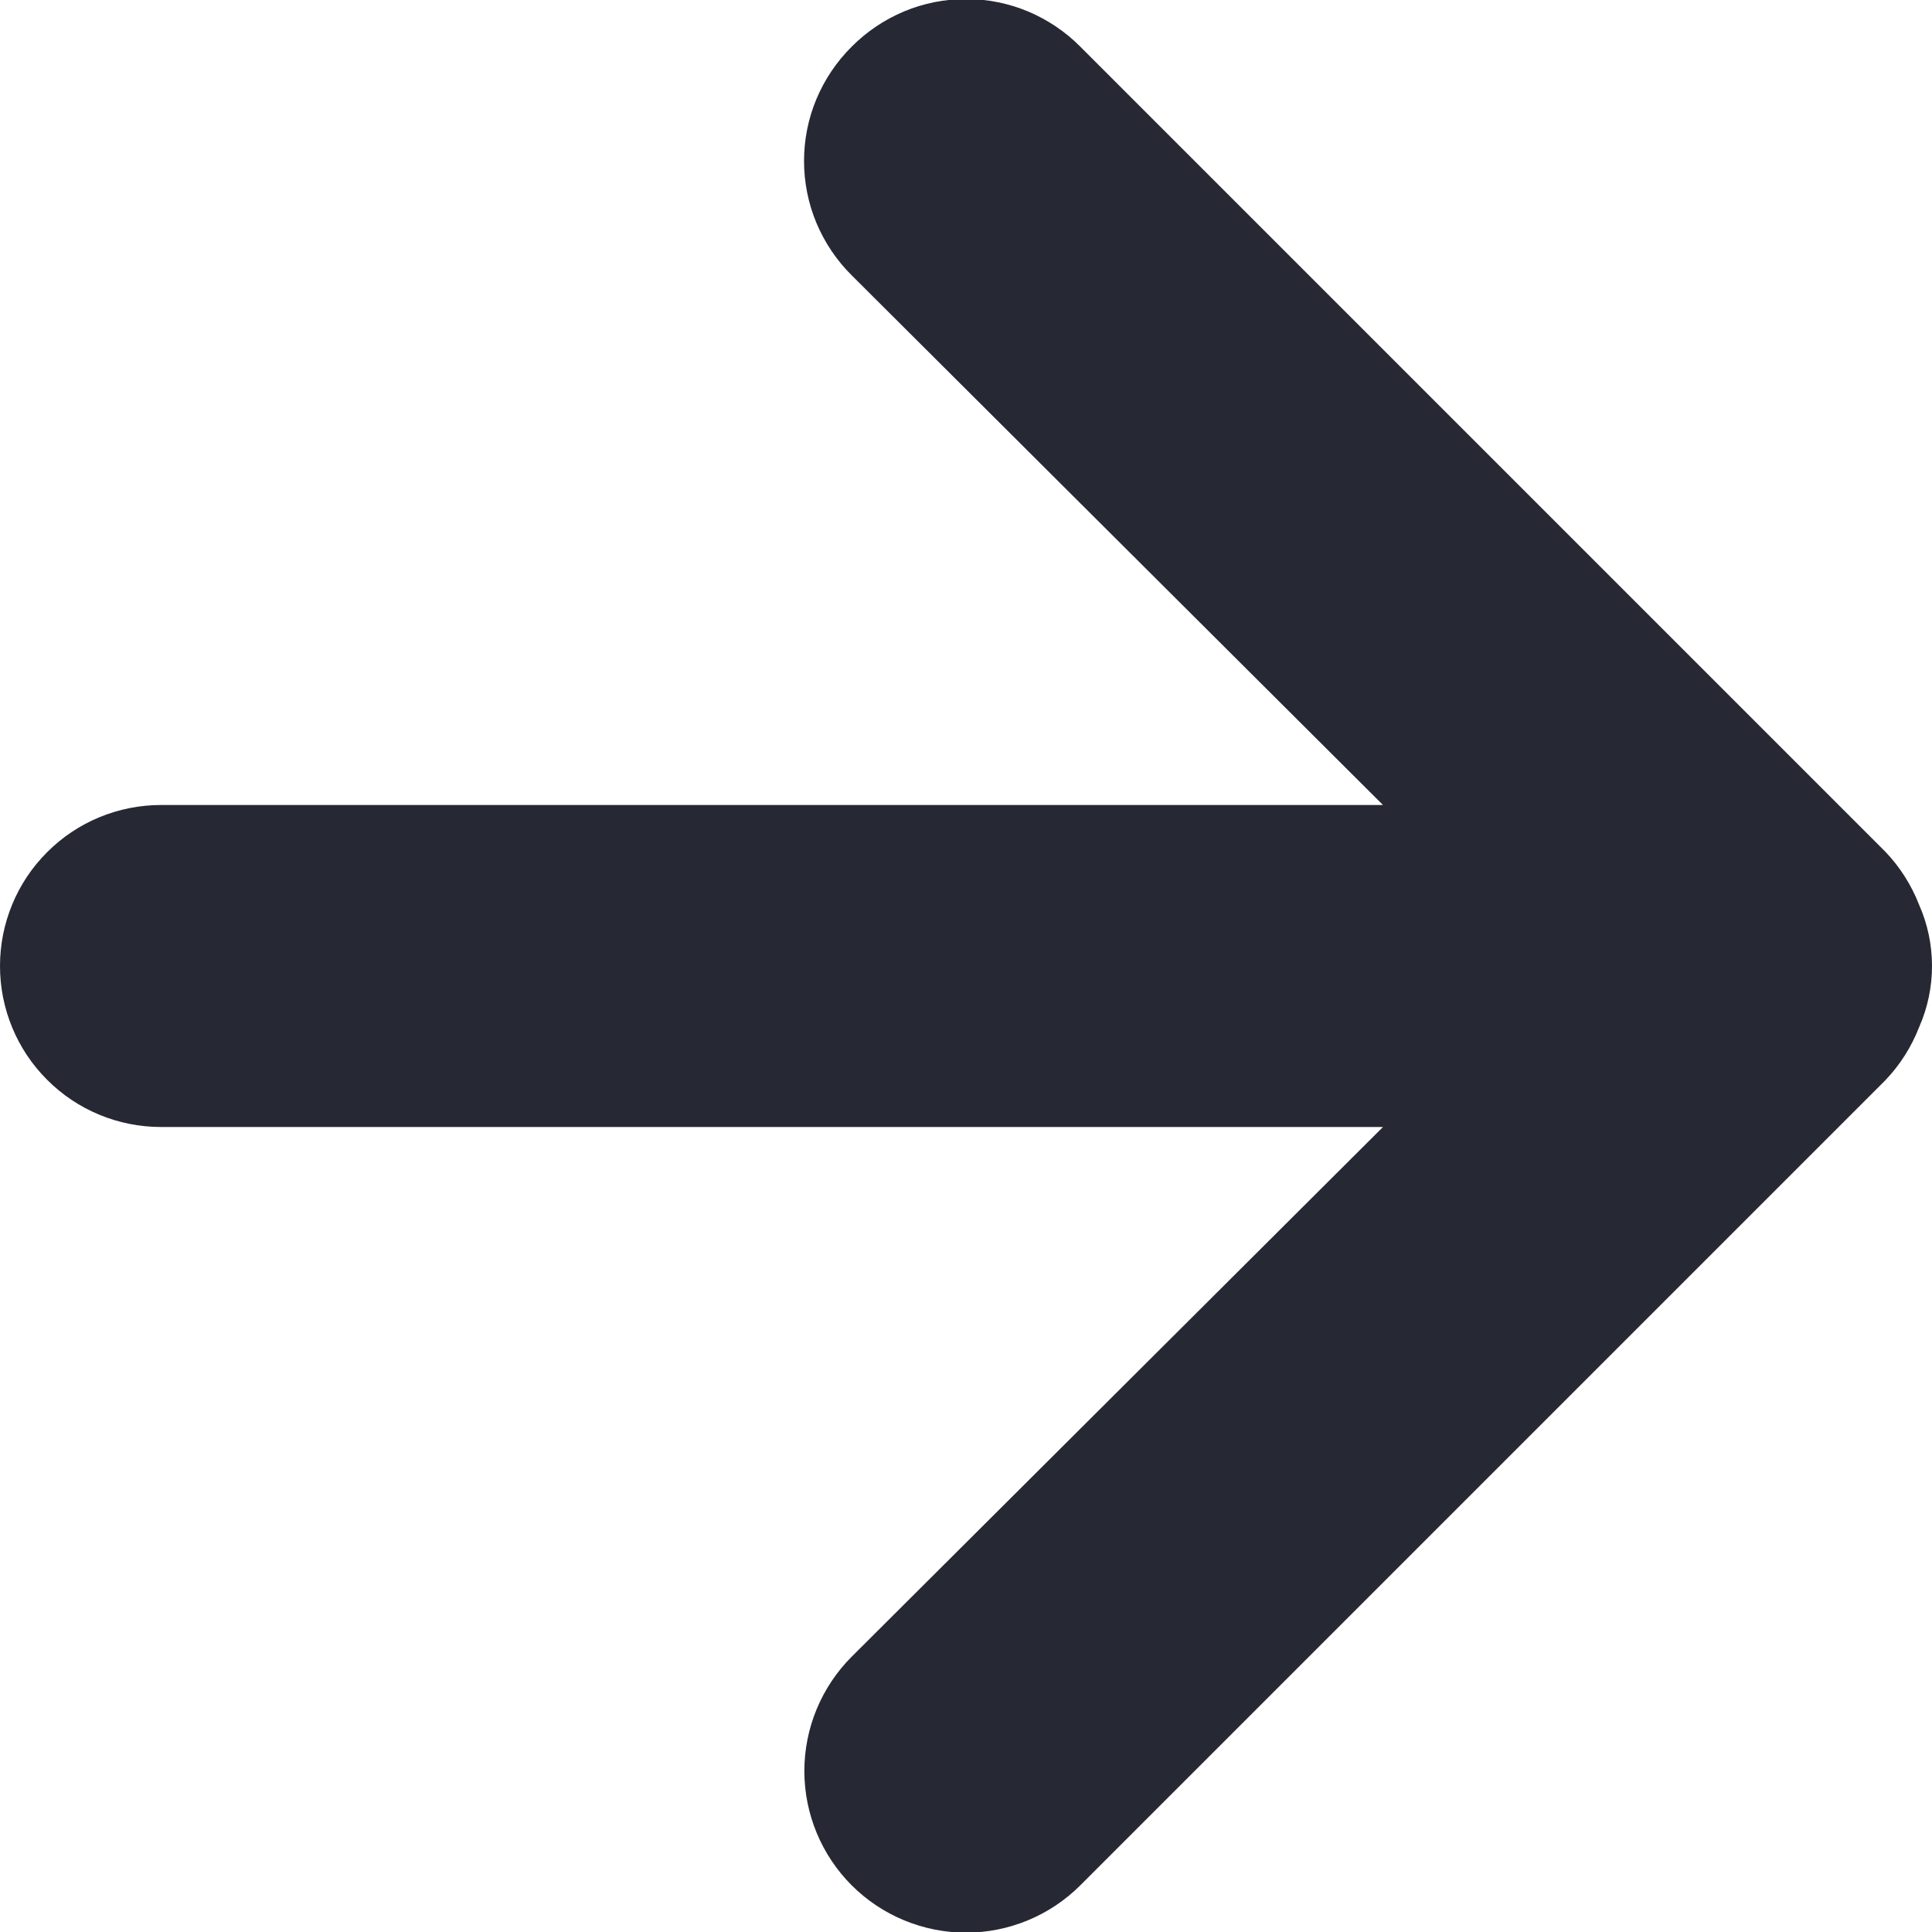
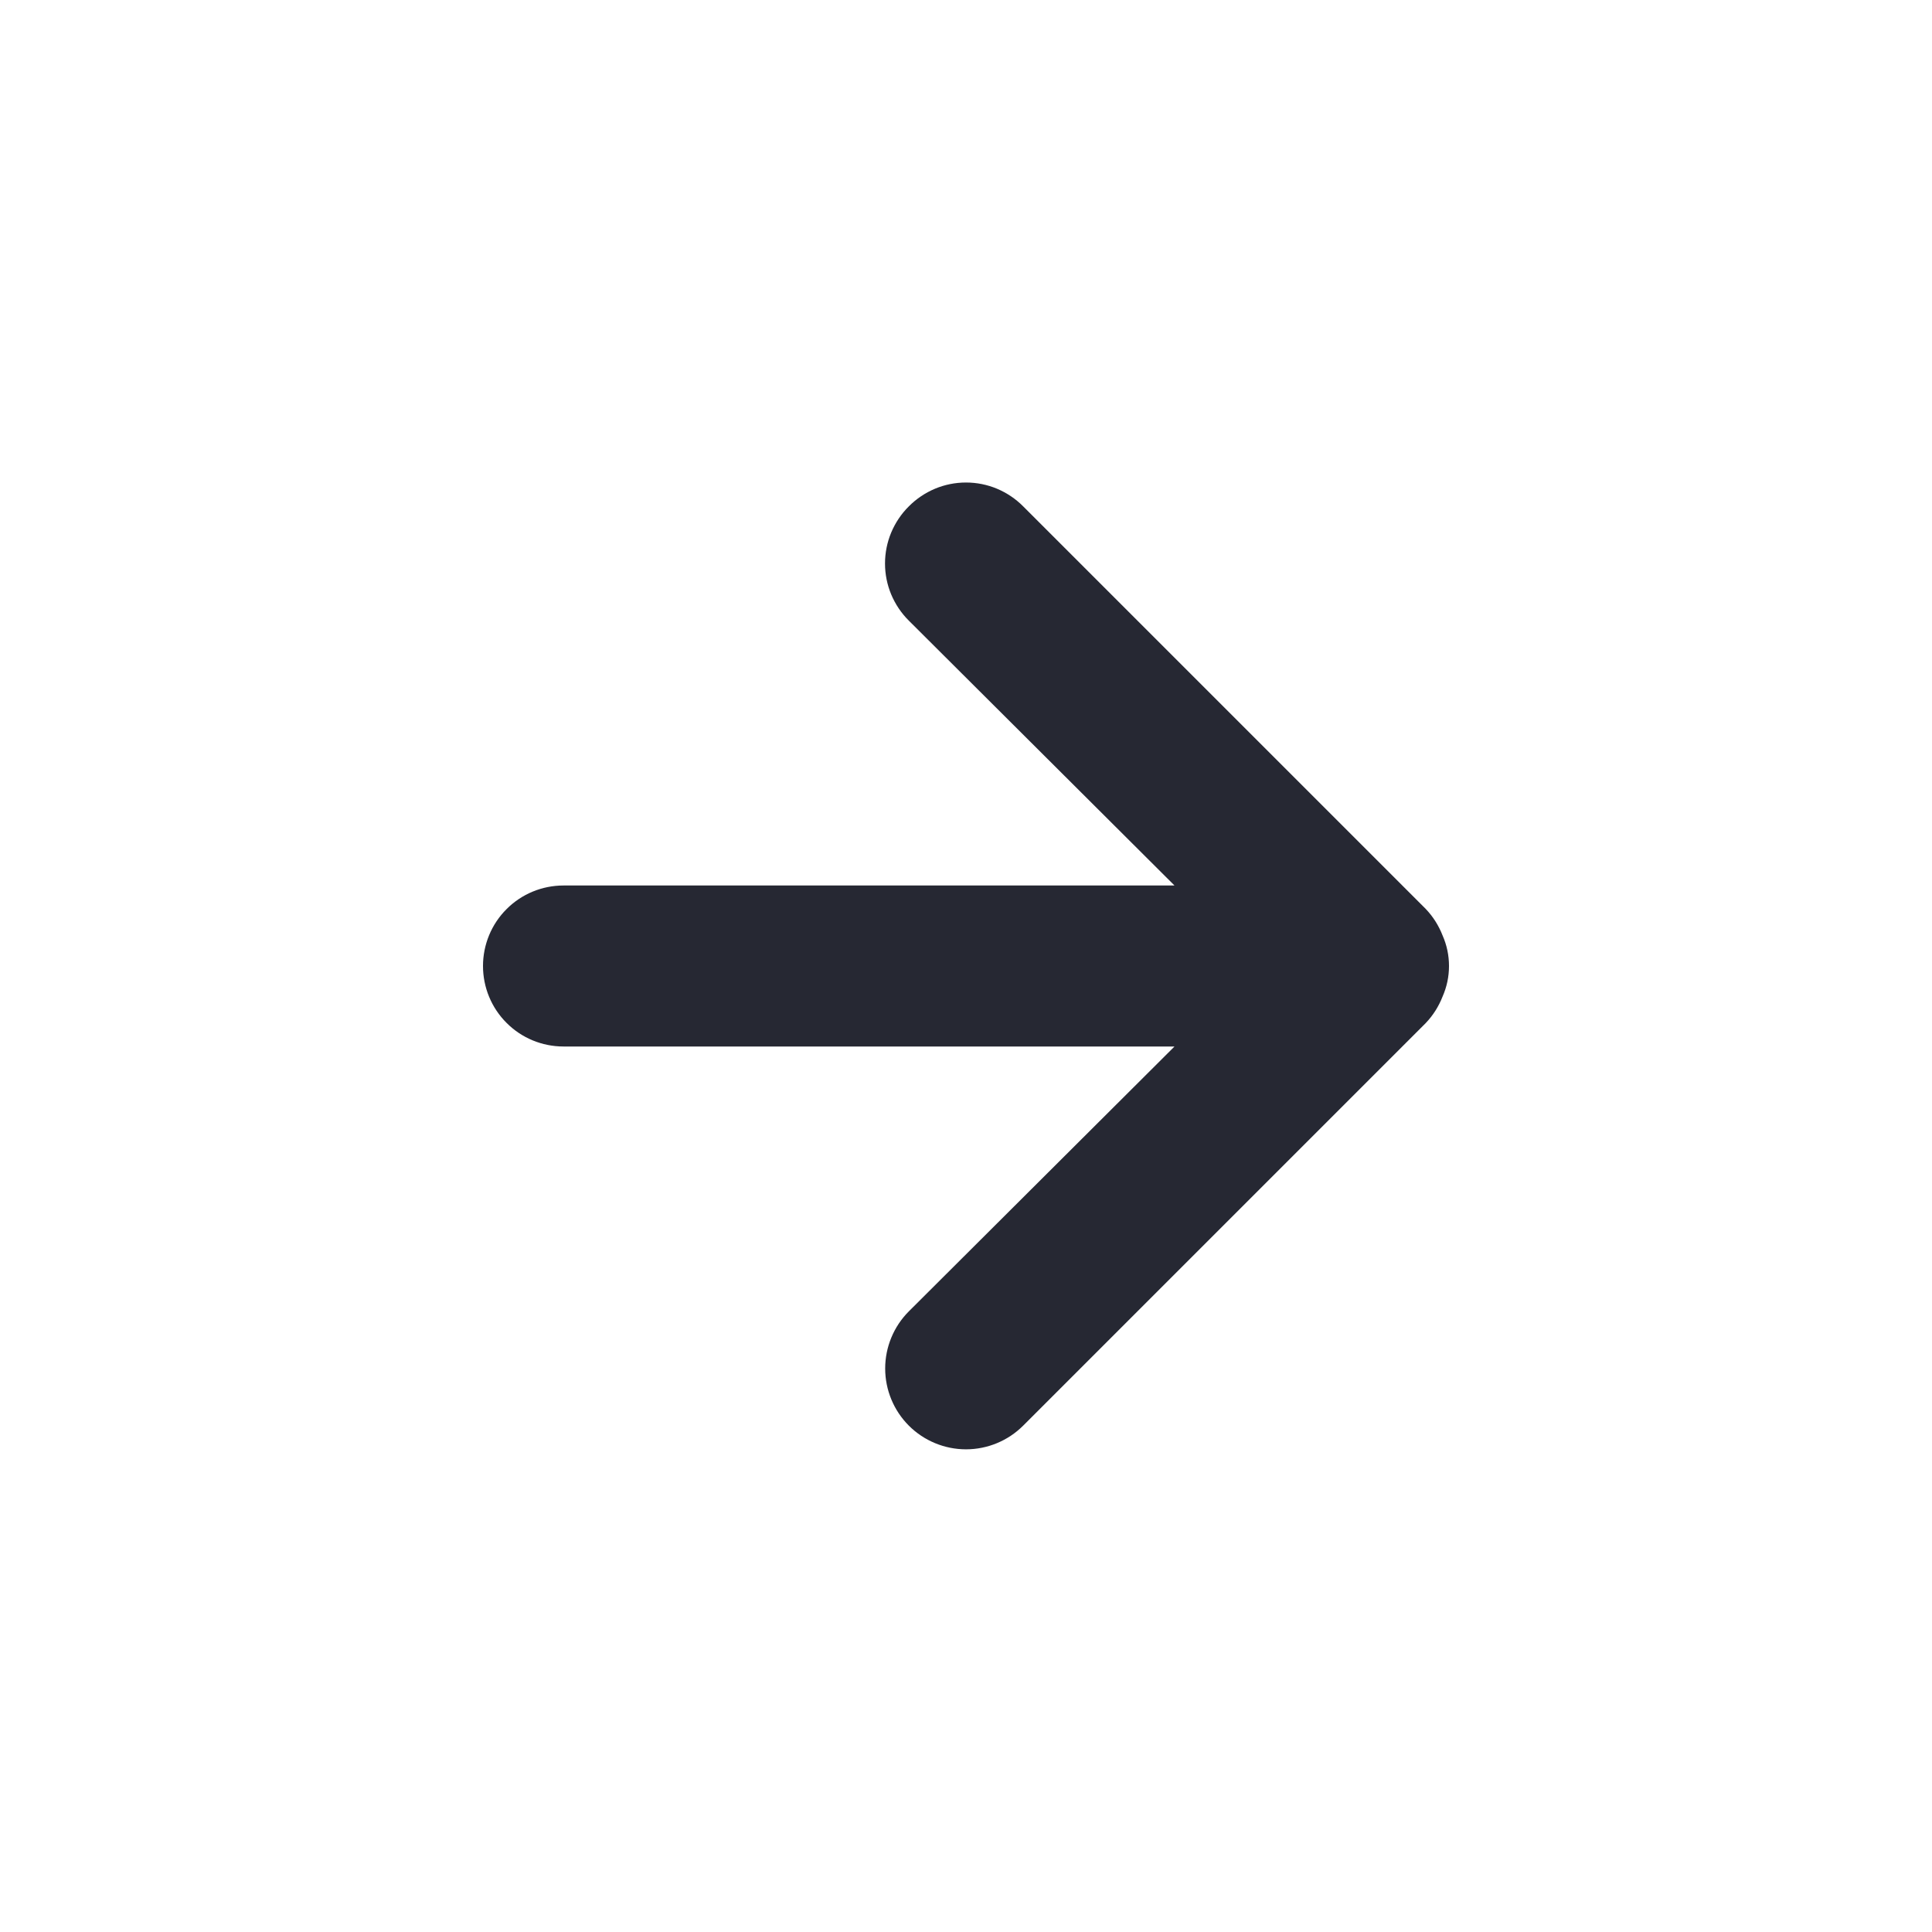
- <svg xmlns="http://www.w3.org/2000/svg" width="12" height="12" viewBox="0 0 12 12" fill="none">
-   <path d="M5.29 0.29C5.196 0.383 5.122 0.494 5.071 0.615C5.02 0.737 4.994 0.868 4.994 1C4.994 1.132 5.02 1.263 5.071 1.385C5.122 1.506 5.196 1.617 5.29 1.71L8.59 5L1 5C0.735 5 0.48 5.105 0.293 5.293C0.105 5.48 -2.7404e-07 5.735 -2.62447e-07 6C-2.50854e-07 6.265 0.105 6.52 0.293 6.707C0.48 6.895 0.735 7 1 7L8.59 7L5.29 10.29C5.102 10.478 4.996 10.734 4.996 11C4.996 11.266 5.102 11.522 5.29 11.71C5.478 11.898 5.734 12.004 6 12.004C6.266 12.004 6.522 11.898 6.71 11.71L11.71 6.71C11.801 6.615 11.872 6.503 11.92 6.38C11.973 6.26 12 6.131 12 6C12 5.869 11.973 5.74 11.92 5.62C11.872 5.497 11.801 5.385 11.71 5.29L6.71 0.29C6.617 0.196 6.506 0.122 6.385 0.071C6.263 0.02 6.132 -0.006 6 -0.006C5.868 -0.006 5.737 0.02 5.615 0.071C5.494 0.122 5.383 0.196 5.29 0.29Z" fill="#262833" />
+ <svg xmlns="http://www.w3.org/2000/svg" width="24" height="24" viewBox="0 0 24 24" fill="none">
+   <path d="M11.29 6.29C11.196 6.383 11.122 6.494 11.071 6.615C11.02 6.737 10.994 6.868 10.994 7C10.994 7.132 11.02 7.263 11.071 7.385C11.122 7.506 11.196 7.617 11.29 7.71L14.59 11L7 11C6.735 11 6.48 11.105 6.293 11.293C6.105 11.48 6 11.735 6 12C6 12.265 6.105 12.52 6.293 12.707C6.48 12.895 6.735 13 7 13L14.59 13L11.29 16.29C11.102 16.478 10.996 16.734 10.996 17C10.996 17.266 11.102 17.522 11.29 17.71C11.478 17.898 11.734 18.004 12 18.004C12.266 18.004 12.522 17.898 12.71 17.71L17.71 12.71C17.801 12.615 17.872 12.503 17.92 12.38C17.973 12.26 18 12.131 18 12C18 11.869 17.973 11.74 17.92 11.62C17.872 11.497 17.801 11.385 17.71 11.29L12.71 6.29C12.617 6.196 12.506 6.122 12.385 6.071C12.263 6.02 12.132 5.994 12 5.994C11.868 5.994 11.737 6.02 11.615 6.071C11.494 6.122 11.383 6.196 11.29 6.29Z" fill="#262833" />
</svg>
